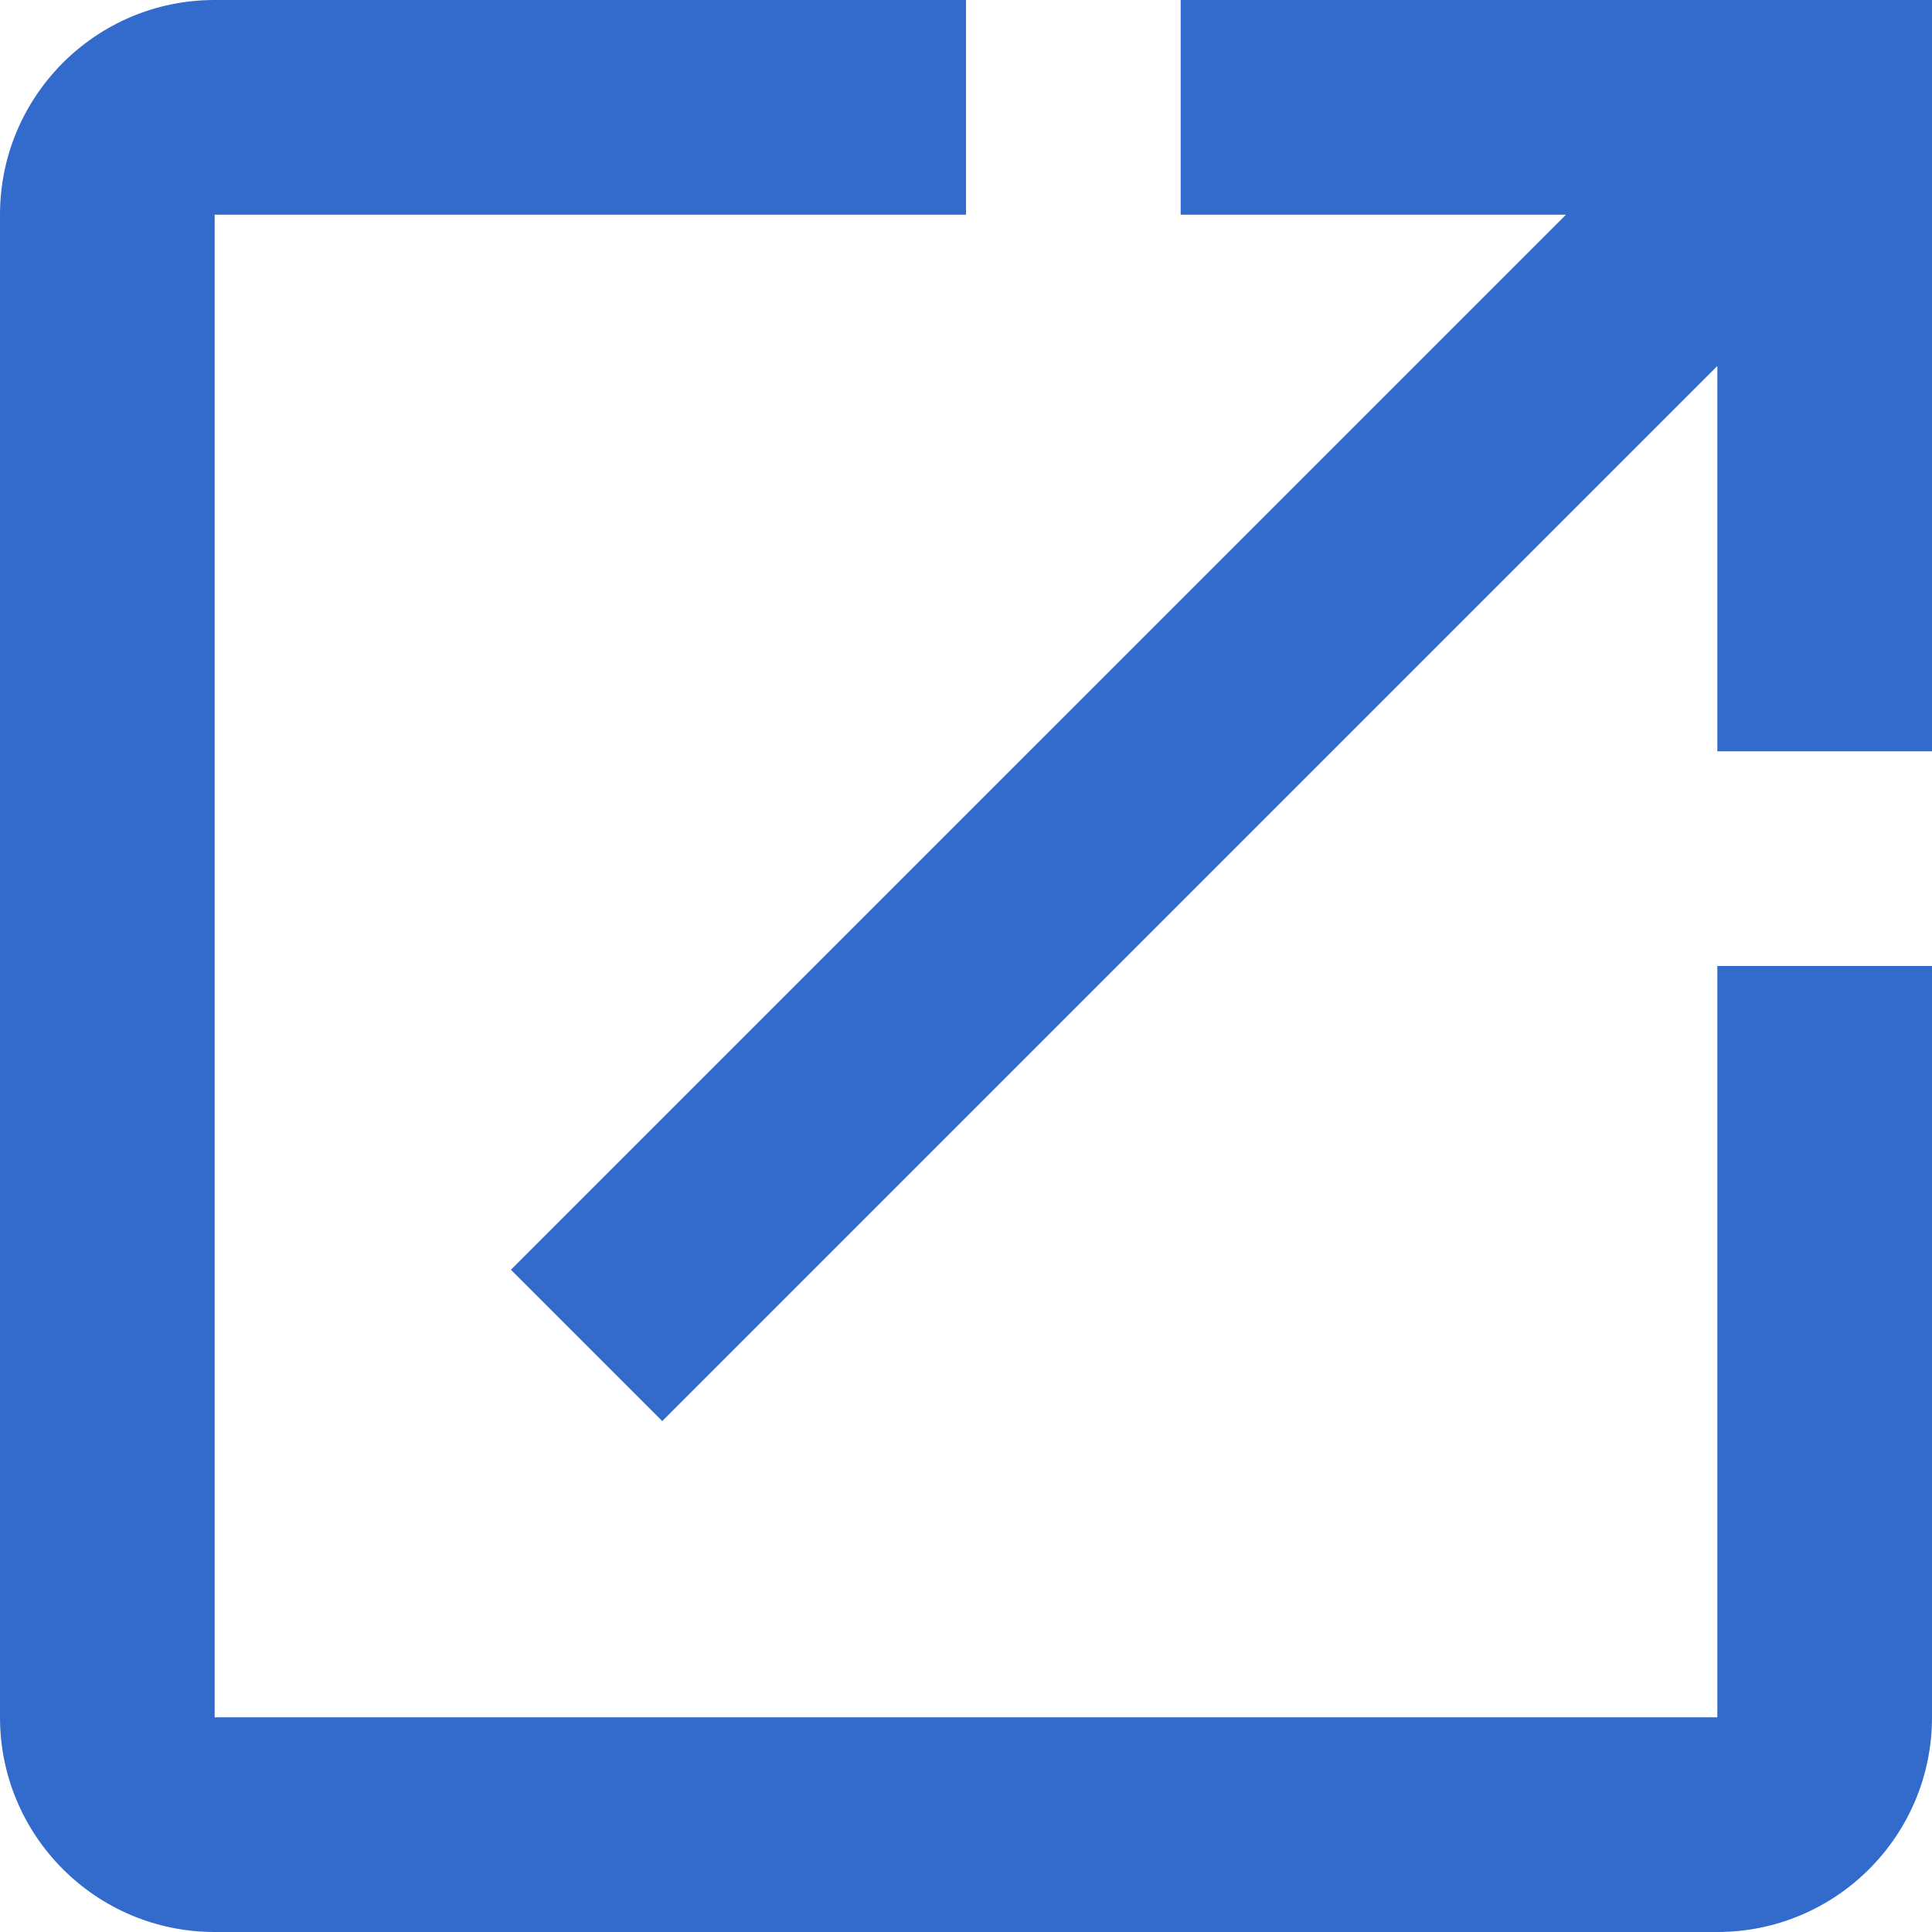
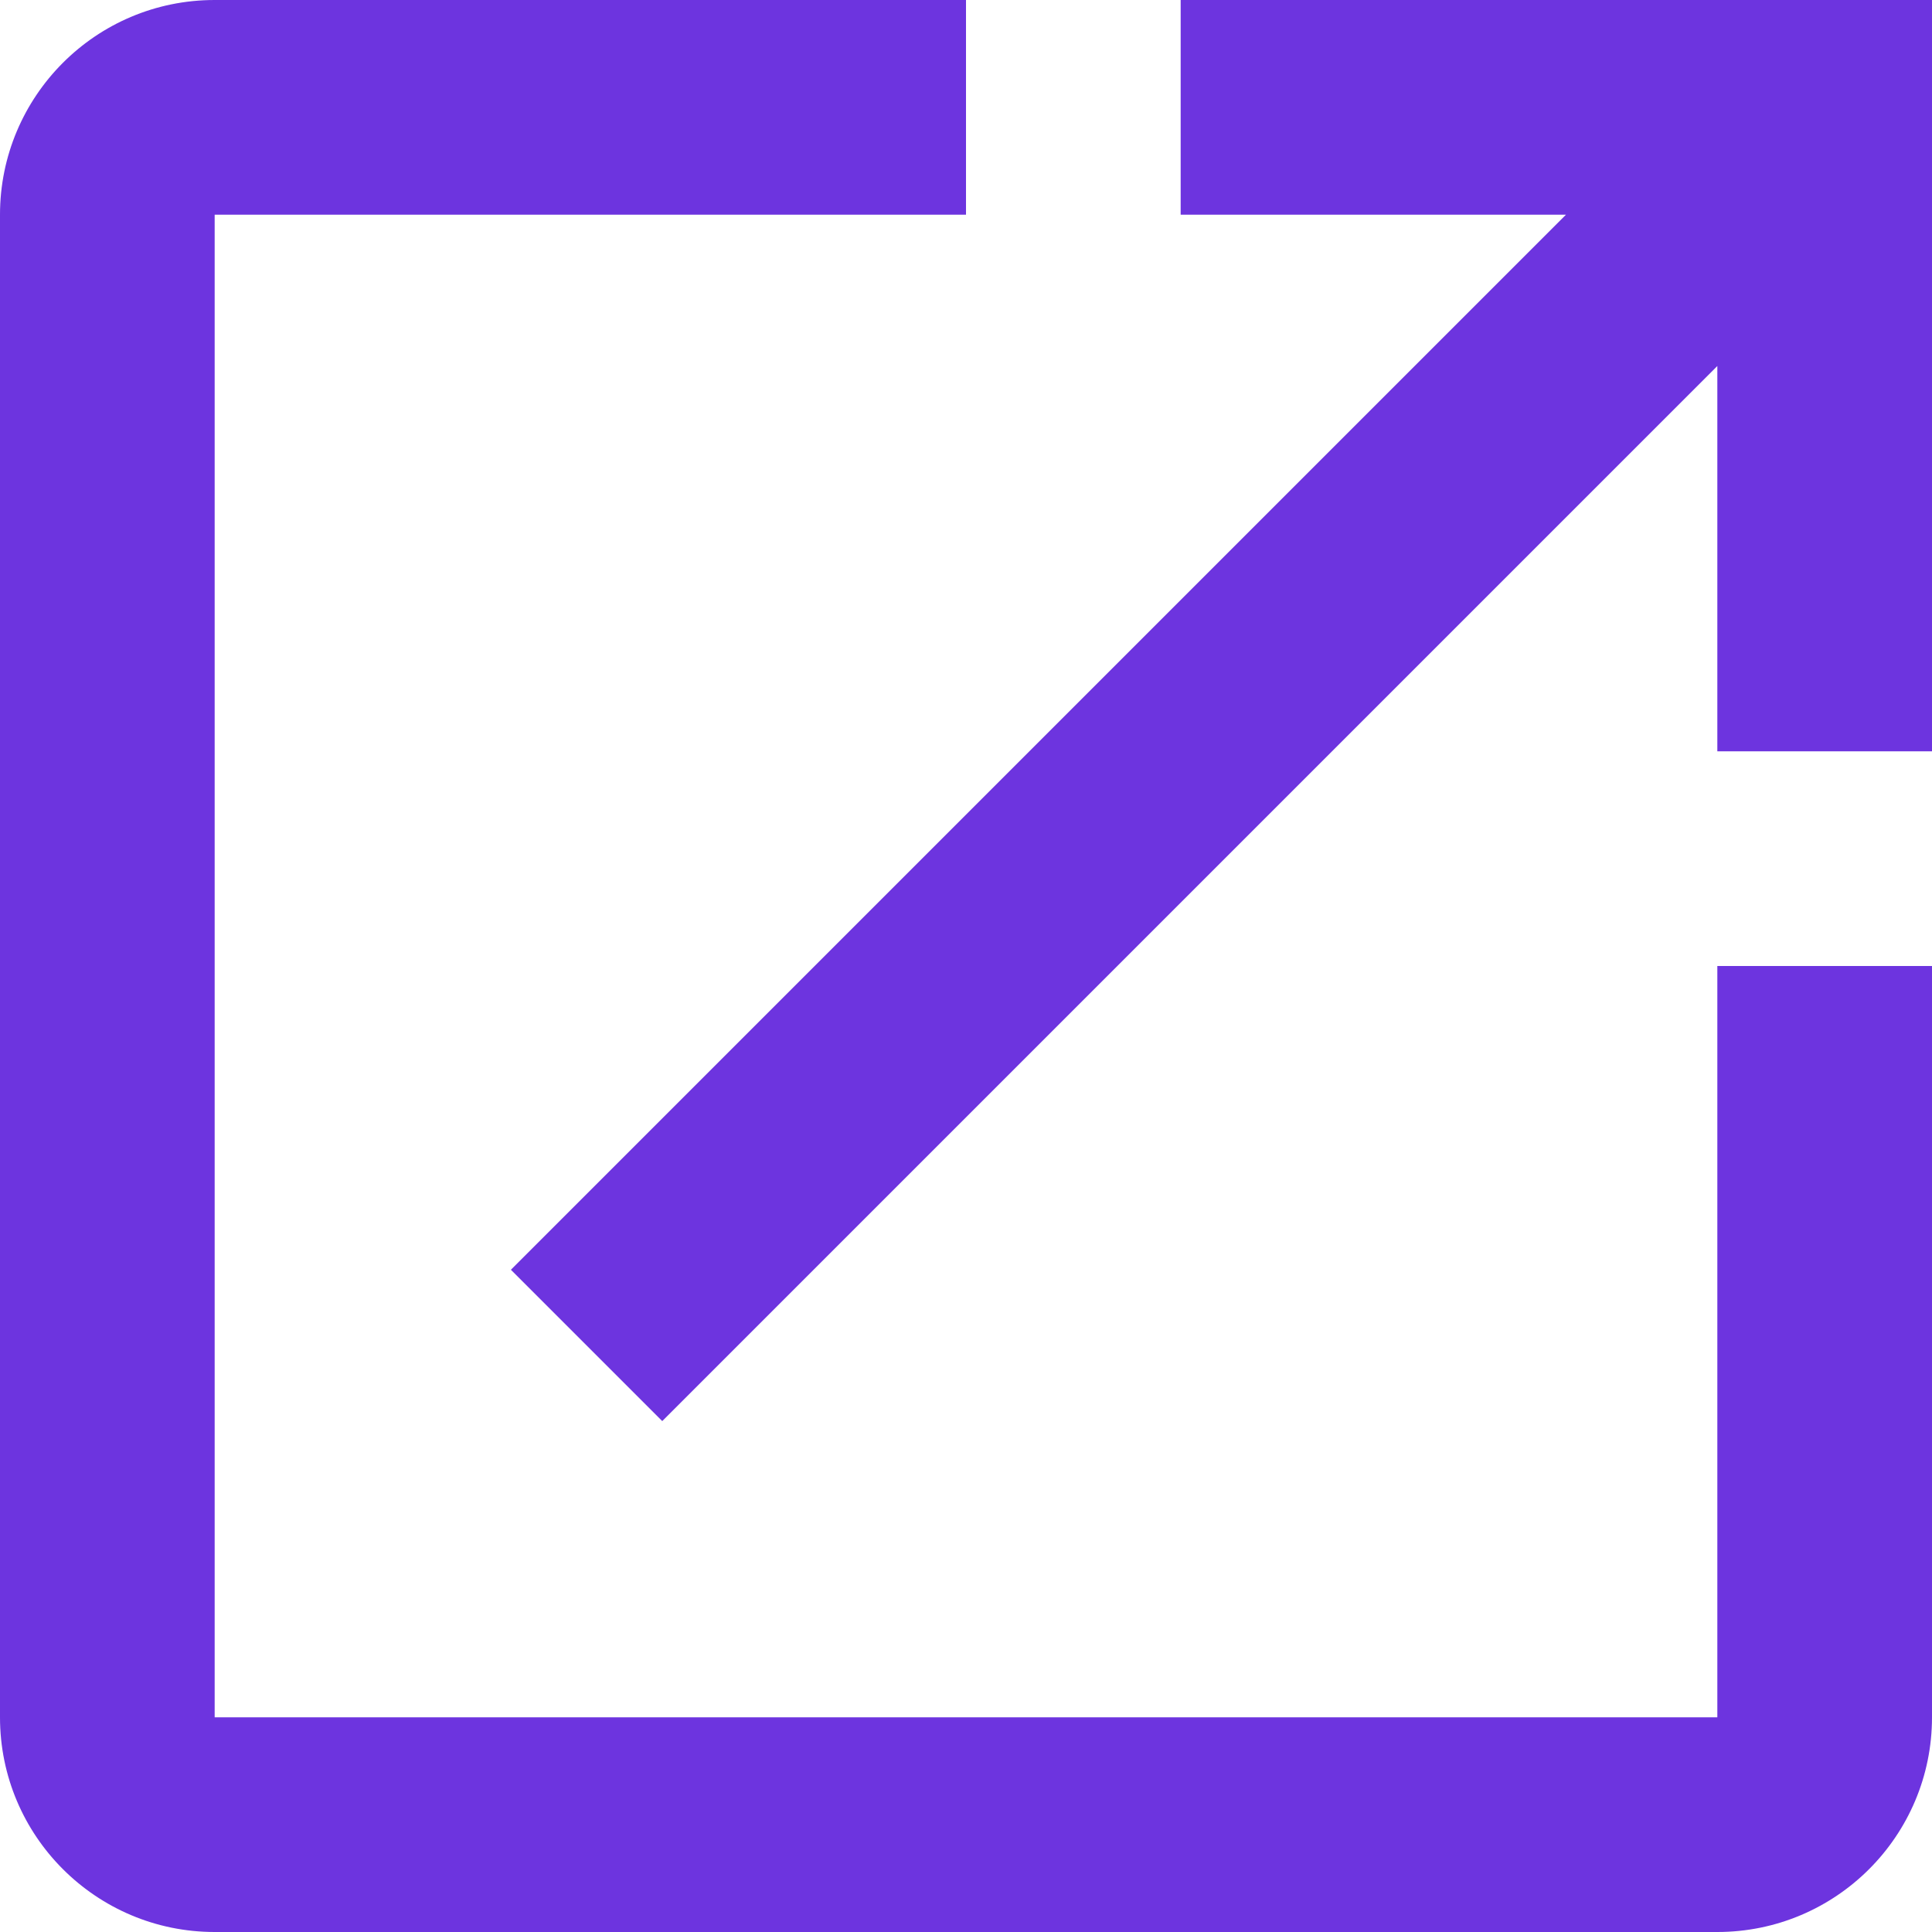
<svg xmlns="http://www.w3.org/2000/svg" viewBox="3 3 18 18">
-   <path fill="#336BCC" d="M14,3V5H17.59L7.76,14.83L9.17,16.24L19,6.41V10H21V3M19,19H5V5H12V3H5C3.89,3 3,3.9 3,5V19A2,2 0 0,0 5,21H19A2,2 0 0,0 21,19V12H19V19Z" />
+   <path fill="#6D34DF" d="M14,3V5H17.59L7.76,14.83L9.17,16.24L19,6.41V10H21V3M19,19H5V5H12V3H5C3.89,3 3,3.9 3,5V19A2,2 0 0,0 5,21H19A2,2 0 0,0 21,19V12H19V19Z" />
</svg>
